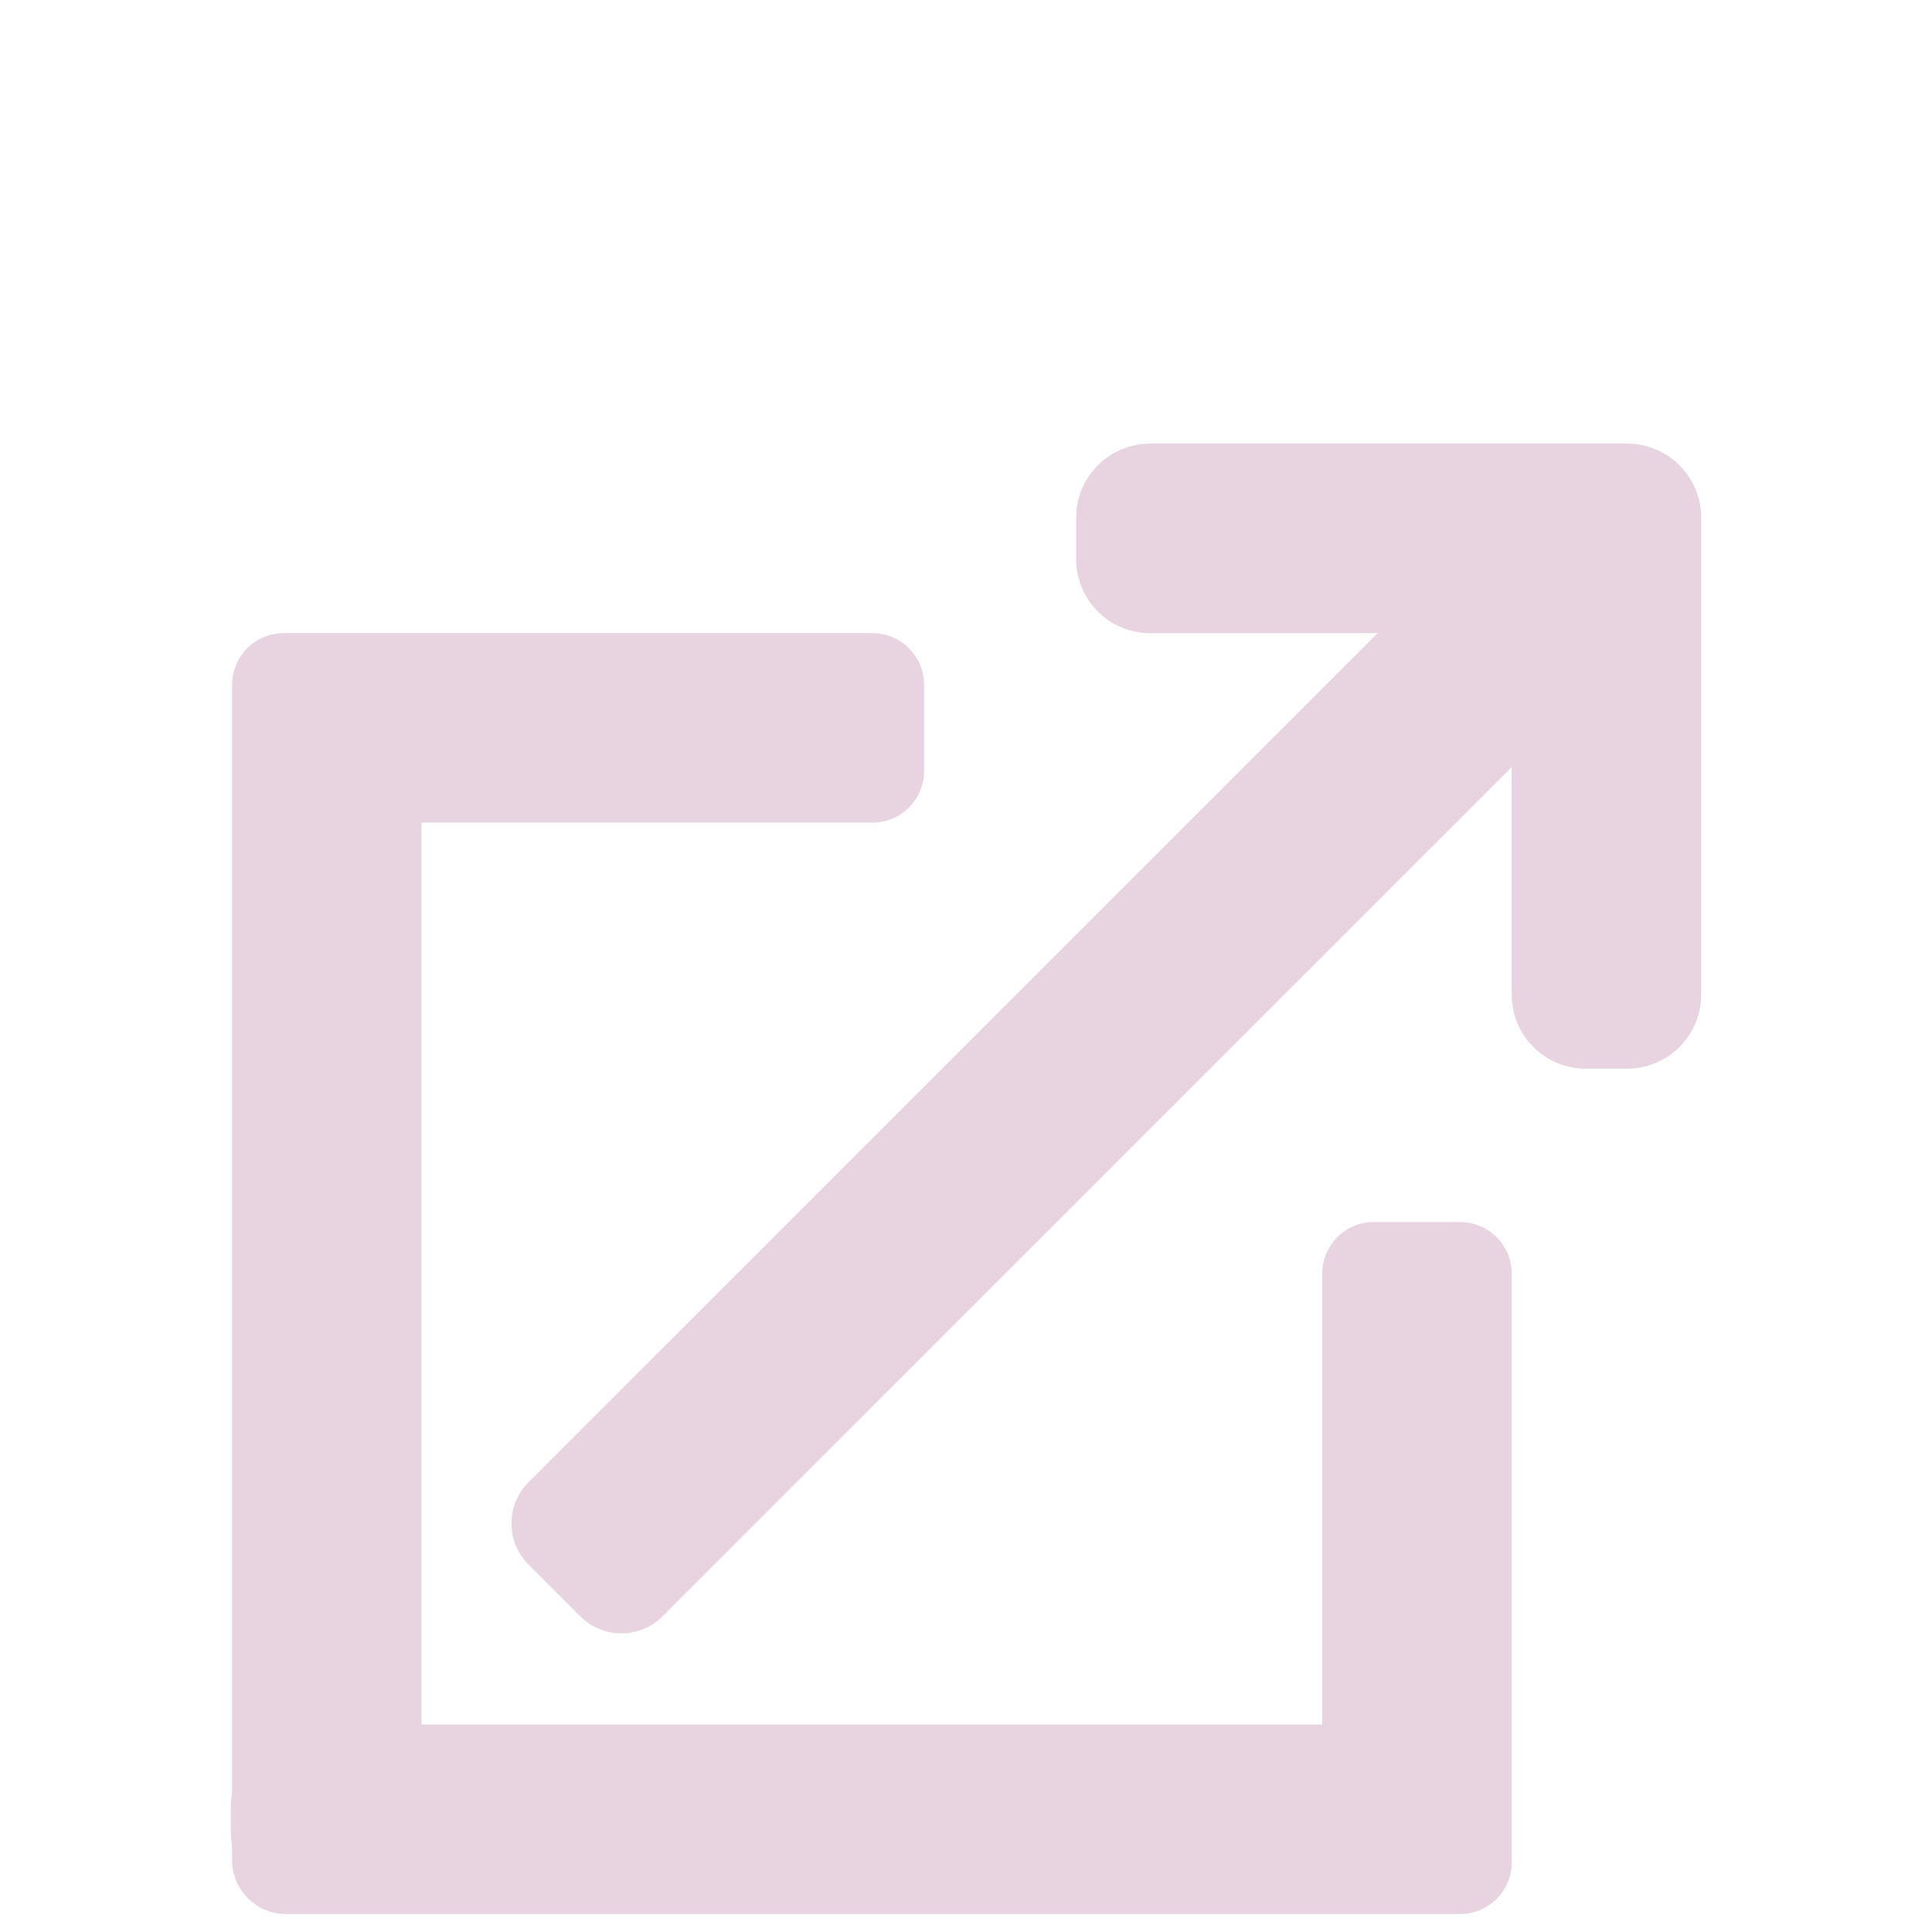
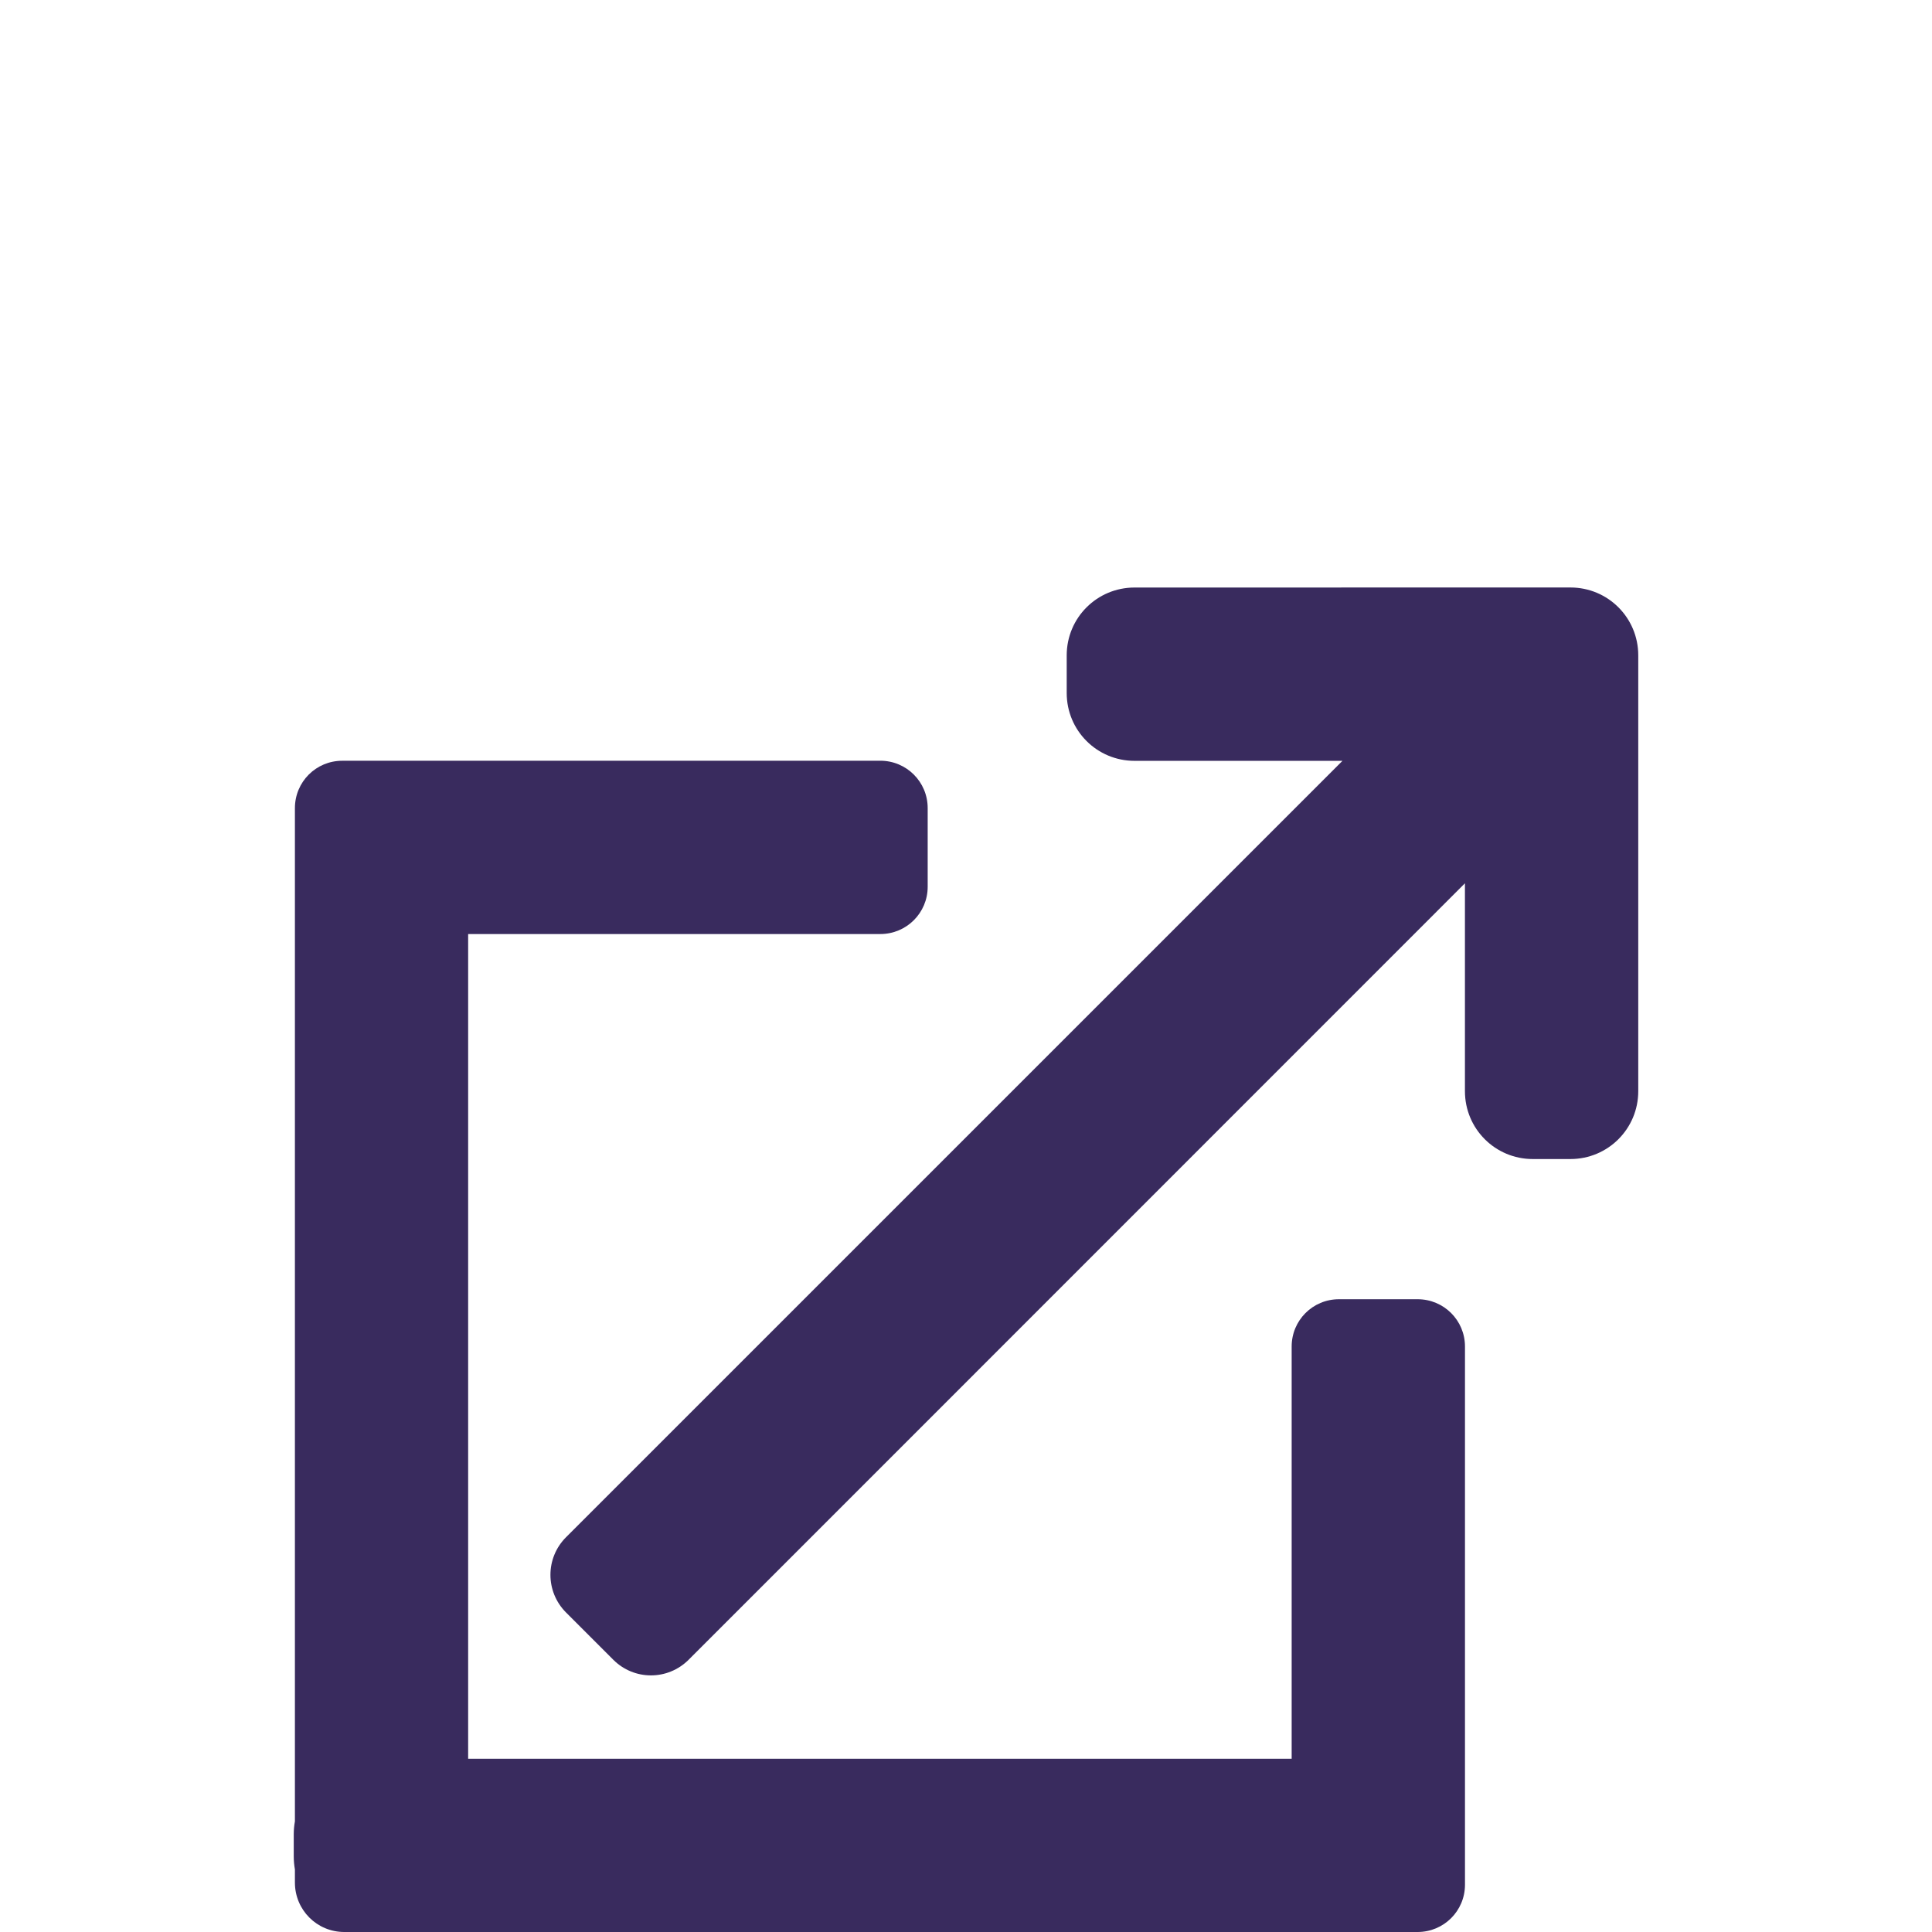
<svg xmlns="http://www.w3.org/2000/svg" width="48" height="48" viewBox="0 0 48 48" version="1.1" id="svg1">
  <defs id="defs1">
    </defs>
  <g id="layer1">
-     <path id="path5" style="fill:#e7d4e0;fill-opacity:1;stroke-width:9.881;stroke-linecap:round;stroke-linejoin:round" d="m 28.58,11.022 c -1.021,0 -1.844,0.822 -1.844,1.844 v 1.021 c 0,1.021 0.822,1.844 1.844,1.844 h 5.648 c -6.491,6.49 -12.981,12.981 -19.473,19.471 -6.54e-4,6.55e-4 -0.001,0.001 -0.002,0.002 l -1.621,1.621 c -0.567,0.567 -0.567,1.48 0,2.047 l 1.283,1.283 c 0.567,0.567 1.48,0.567 2.047,0 l 1.621,-1.621 C 26.735,29.881 29.604,27.012 37.557,19.059 v 5.648 c 0,1.021 0.822,1.844 1.844,1.844 h 1.021 c 1.021,0 1.844,-0.822 1.844,-1.844 V 13.887 12.866 c 0,-1.021 -0.822,-1.844 -1.844,-1.844 h -1.021 z" />
-     <path id="rect5-7" style="fill:#e7d4e0;fill-opacity:1;stroke-width:12.234;stroke-linecap:round;stroke-linejoin:round" d="m 7.051,15.729 c -0.712,0 -1.285,0.575 -1.285,1.287 v 0.057 2.08 25.393 c -0.019,0.114 -0.031,0.23 -0.031,0.35 v 0.607 c 0,0.12 0.012,0.237 0.031,0.352 v 0.355 c 0,0.744 0.598,1.344 1.342,1.344 h 2.021 26.379 0.764 c 0.712,0 1.287,-0.573 1.287,-1.285 v -0.766 -0.607 -13.25 c 0,-0.712 -0.575,-1.285 -1.287,-1.285 h -2.137 c -0.712,0 -1.285,0.573 -1.285,1.285 V 42.846 H 10.473 V 20.438 h 11.199 c 0.712,0 1.287,-0.573 1.287,-1.285 v -2.137 c 0,-0.712 -0.575,-1.287 -1.287,-1.287 H 9.129 7.107 Z" />
+     <path id="path5" style="fill:#392b5e;fill-opacity:1;stroke-width:9.881;stroke-linecap:round;stroke-linejoin:round" d="m 28.188,14.597 c -0.934,0 -1.686,0.752 -1.686,1.686 v 0.934 c 0,0.934 0.752,1.686 1.686,1.686 h 5.165 c -5.935,5.934 -11.87,11.869 -17.805,17.804 -5.98e-4,5.99e-4 -0.001,0.001 -0.002,0.002 l -1.482,1.482 c -0.518,0.518 -0.518,1.353 0,1.872 l 1.173,1.173 c 0.518,0.518 1.353,0.518 1.872,0 l 1.482,-1.482 C 26.501,31.841 29.124,29.218 36.396,21.945 v 5.165 c 0,0.934 0.752,1.686 1.686,1.686 h 0.934 c 0.934,0 1.686,-0.752 1.686,-1.686 v -9.894 -0.934 c 0,-0.934 -0.752,-1.686 -1.686,-1.686 h -0.934 z" />
+     <path id="rect5-7" style="fill:#392b5e;fill-opacity:1;stroke-width:12.234;stroke-linecap:round;stroke-linejoin:round" d="m 8.502,18.901 c -0.651,0 -1.175,0.525 -1.175,1.177 v 0.052 1.902 23.218 c -0.018,0.104 -0.029,0.21 -0.029,0.32 v 0.555 c 0,0.11 0.011,0.217 0.029,0.321 v 0.325 C 7.327,47.452 7.873,48 8.554,48 h 1.848 24.12 0.698 c 0.651,0 1.177,-0.524 1.177,-1.175 V 46.125 45.569 33.454 c 0,-0.651 -0.525,-1.175 -1.177,-1.175 h -1.954 c -0.651,0 -1.175,0.524 -1.175,1.175 v 10.242 H 11.631 V 23.206 h 10.24 c 0.651,0 1.177,-0.524 1.177,-1.175 v -1.954 c 0,-0.651 -0.525,-1.177 -1.177,-1.177 H 10.402 8.554 Z" />
  </g>
</svg>
